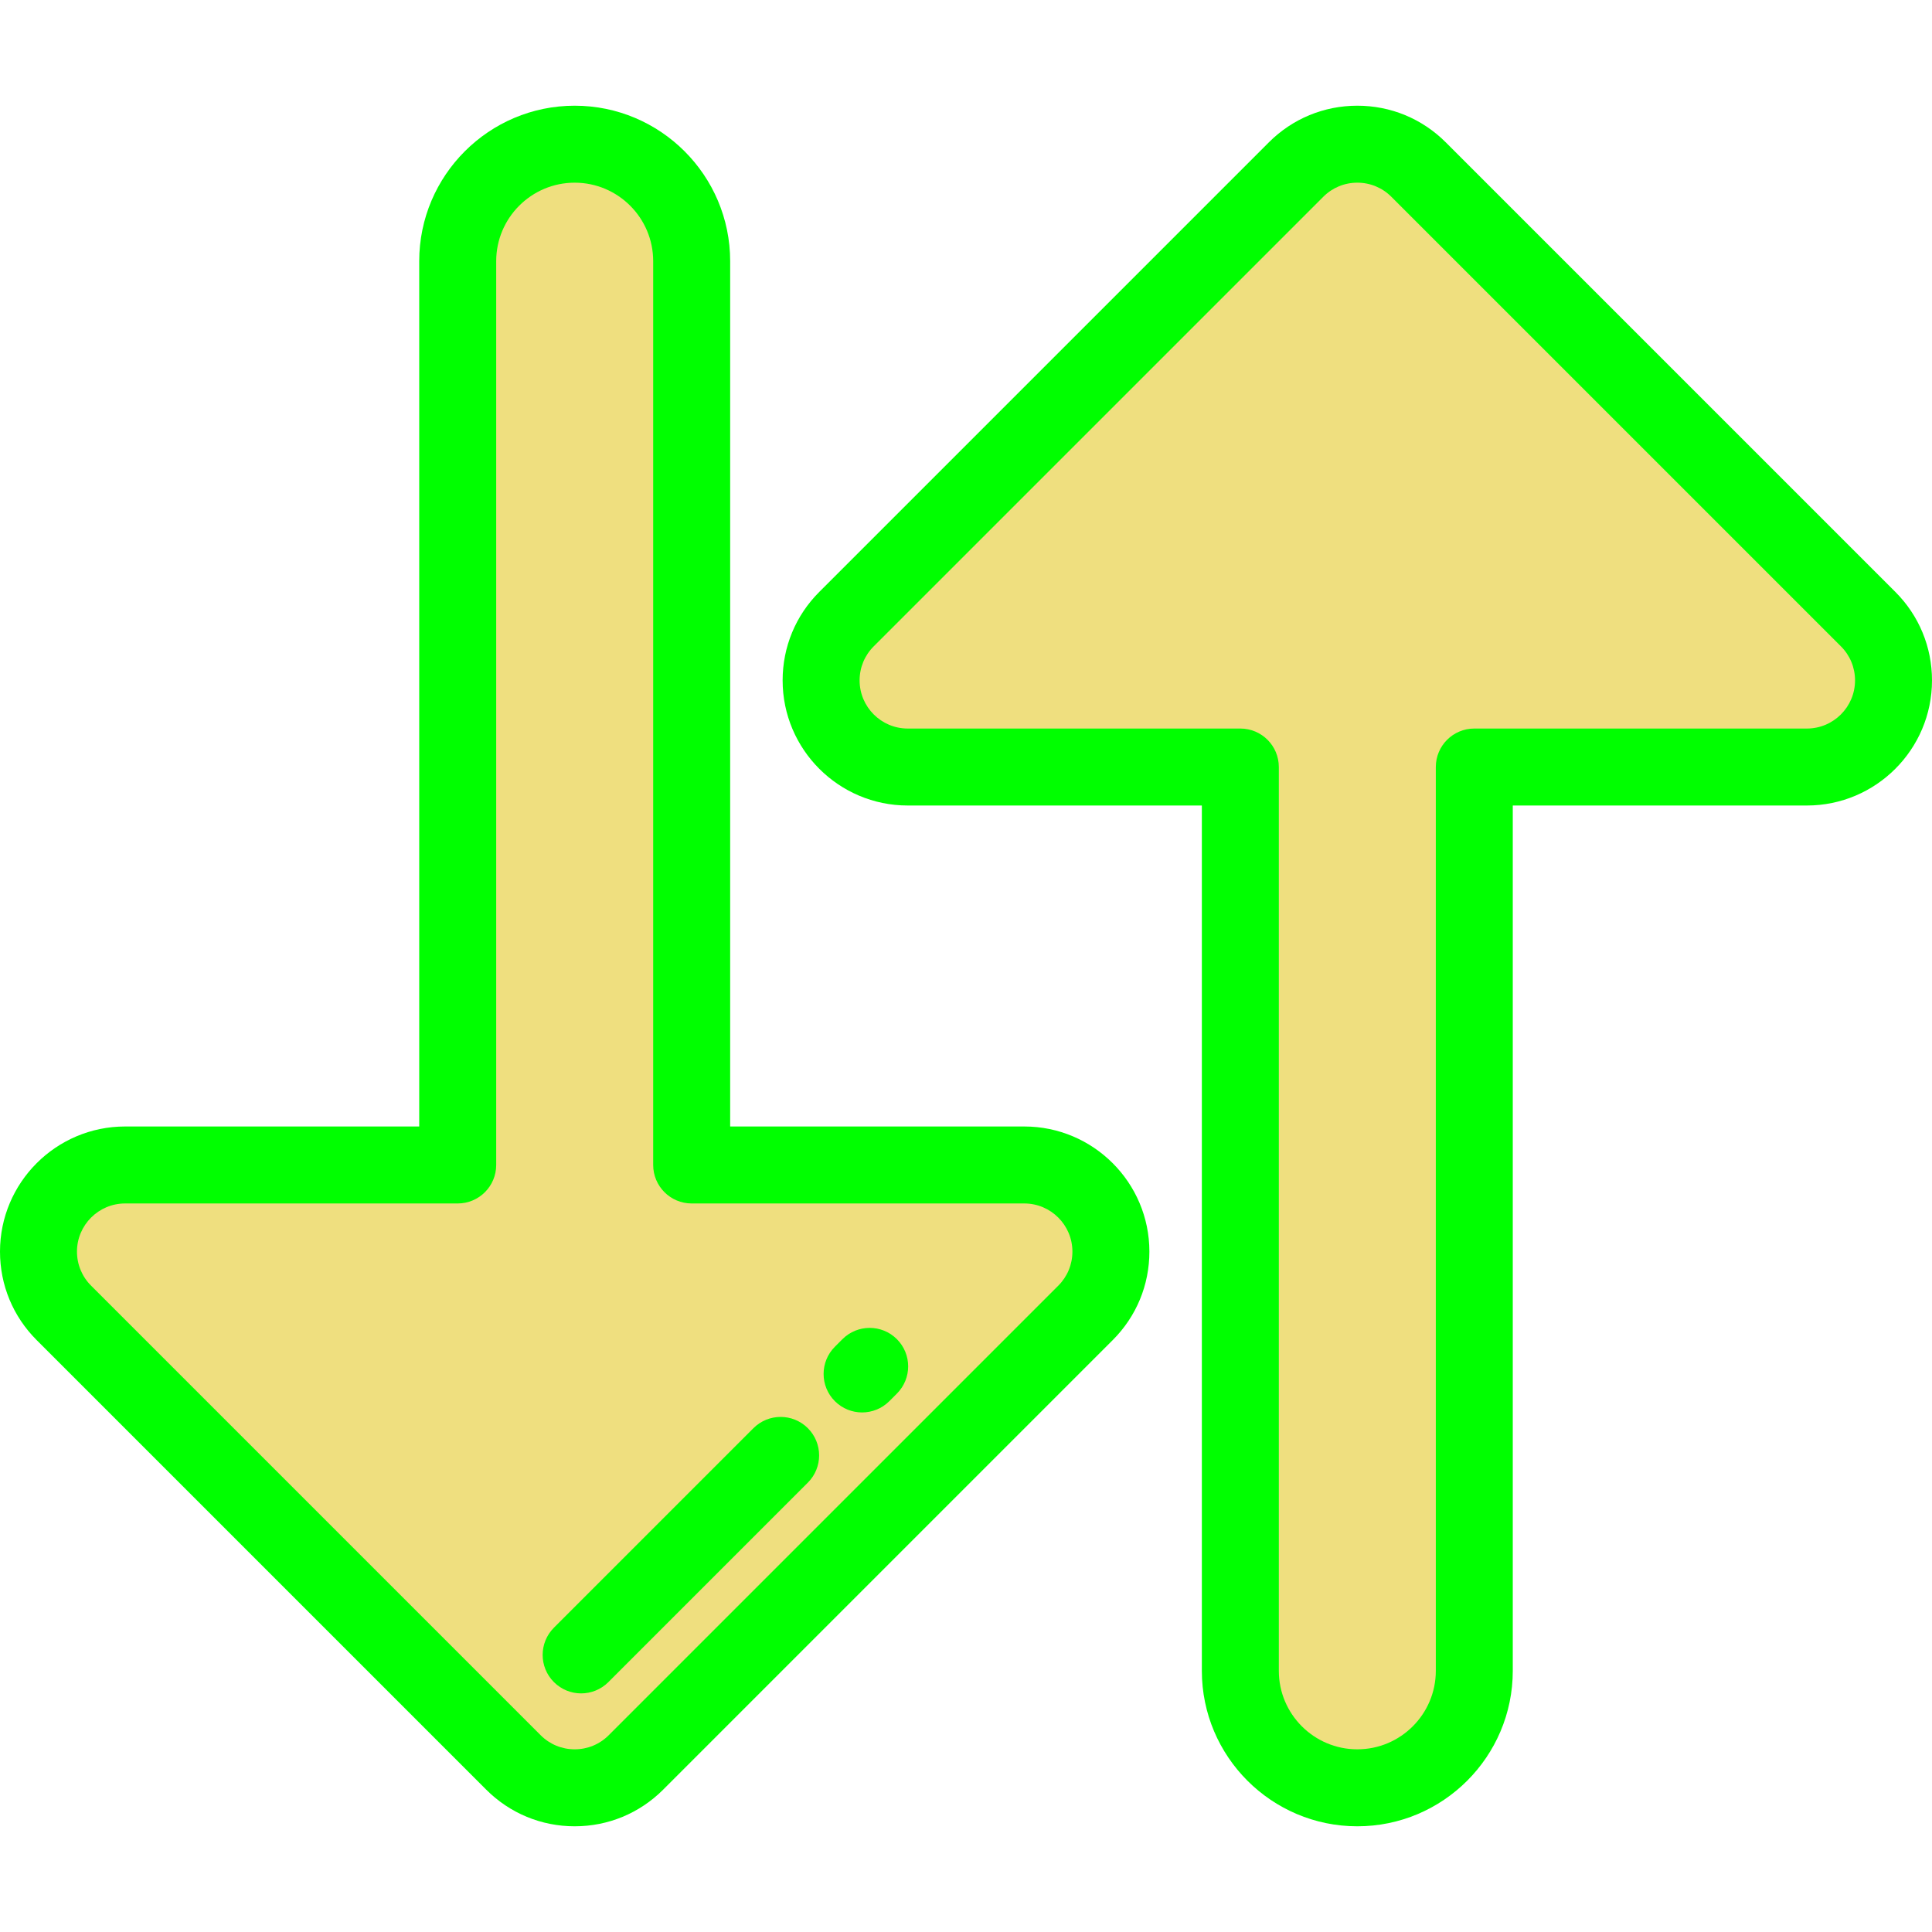
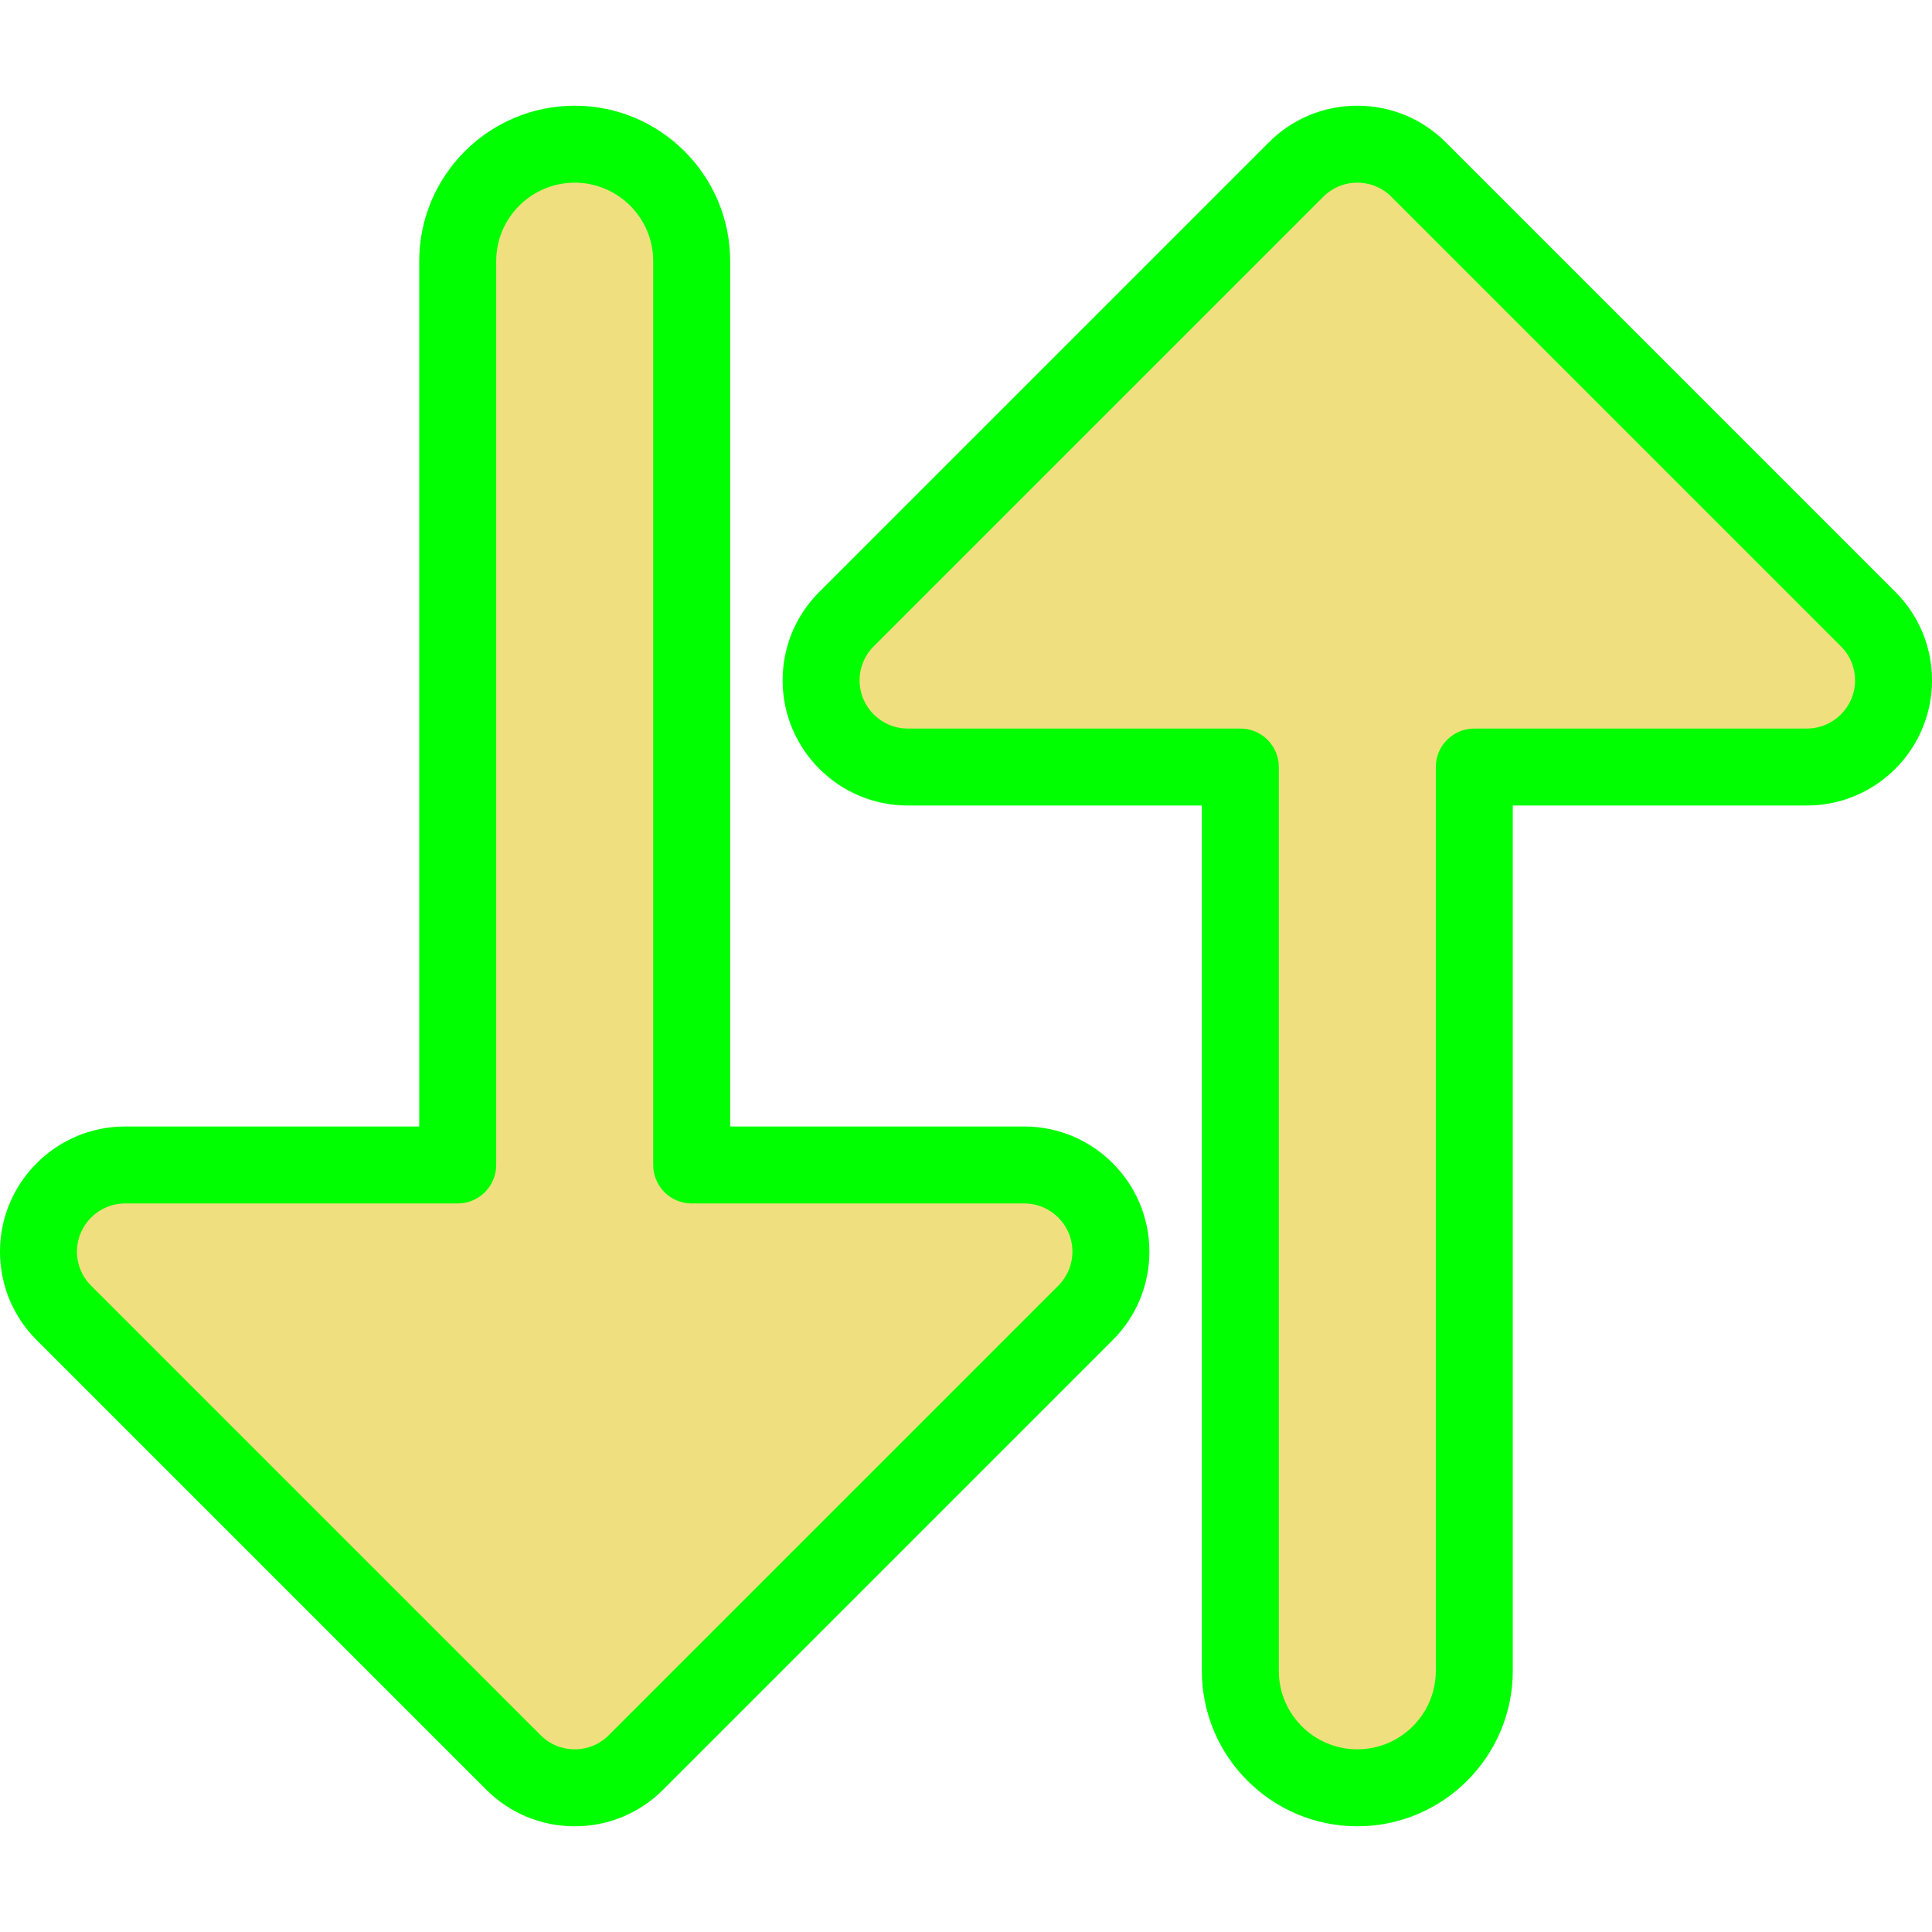
<svg xmlns="http://www.w3.org/2000/svg" height="800px" width="800px" version="1.1" id="Layer_1" viewBox="0 0 511.998 511.998">
  <g>
-     <path style="fill: rgb(239, 223, 127);" d="M271.44,308.729H183.3V69.214c0-17.121-13.88-31.001-31.001-31.001s-31.001,13.88-31.001,31.001     v239.515H33.157c-12.679,0-22.957,10.279-22.957,22.957c0,6.089,2.418,11.928,6.724,16.233l119.141,119.142     c4.483,4.483,10.358,6.724,16.233,6.724c5.875,0,11.751-2.242,16.233-6.724l119.142-119.142c4.305-4.305,6.724-10.144,6.724-16.233     C294.397,319.008,284.119,308.729,271.44,308.729z">
- 	</path>
-     <path style="fill: rgb(0, 255, 0);" d="M152.298,483.985c-8.857,0-17.183-3.449-23.445-9.711L9.711,355.132     C3.449,348.87,0,340.543,0,331.686c0-18.283,14.873-33.157,33.157-33.157h77.941V69.214c0-22.718,18.482-41.201,41.201-41.201     s41.201,18.483,41.201,41.201V298.53h77.941c18.283,0,33.157,14.874,33.157,33.157c0,8.856-3.448,17.182-9.711,23.445     L175.745,474.274C169.481,480.535,161.155,483.985,152.298,483.985z M33.157,318.928c-7.035,0-12.758,5.724-12.758,12.758     c0,3.409,1.327,6.612,3.737,9.022l119.141,119.141c2.409,2.41,5.614,3.737,9.021,3.737c3.409,0,6.612-1.327,9.022-3.737     l119.141-119.141c2.409-2.409,3.737-5.615,3.737-9.022c0-7.034-5.723-12.758-12.758-12.758H183.3     c-5.632,0-10.199-4.567-10.199-10.199V69.214c0-11.471-9.331-20.802-20.802-20.802c-11.47,0-20.802,9.331-20.802,20.802v239.515     c0,5.632-4.567,10.199-10.199,10.199H33.157z">
- 	</path>
-     <path style="fill: rgb(0, 255, 0);" d="M228.462,374.31c-2.611,0-5.22-0.996-7.212-2.987c-3.983-3.983-3.983-10.441,0-14.425l2.008-2.008     c3.984-3.982,10.44-3.982,14.425,0c3.983,3.983,3.983,10.441,0,14.425l-2.008,2.008C233.682,373.313,231.073,374.31,228.462,374.31     z">
- 	   </path>
-     <path style="fill: rgb(0, 255, 0);" d="M154.008,448.764c-2.611,0-5.22-0.996-7.212-2.987c-3.983-3.983-3.983-10.441,0-14.425     l52.867-52.867c3.984-3.982,10.44-3.982,14.425,0c3.983,3.983,3.983,10.441,0,14.425l-52.867,52.867     C159.228,447.767,156.619,448.764,154.008,448.764z">
- 	   </path>
+     <path style="fill: rgb(239, 223, 127);" d="M271.44,308.729H183.3V69.214c0-17.121-13.88-31.001-31.001-31.001s-31.001,13.88-31.001,31.001   v239.515H33.157c-12.679,0-22.957,10.279-22.957,22.957c0,6.089,2.418,11.928,6.724,16.233l119.141,119.142   c4.483,4.483,10.358,6.724,16.233,6.724c5.875,0,11.751-2.242,16.233-6.724l119.142-119.142c4.305-4.305,6.724-10.144,6.724-16.233   C294.397,319.008,284.119,308.729,271.44,308.729z">
+ 		</path>
+     <path style="fill: rgb(239, 223, 127);" d="M240.56,203.269H328.7v239.515c0,17.121,13.88,31.001,31.001,31.001   c17.121,0,31.001-13.88,31.001-31.001V203.269h88.139c12.679,0,22.957-10.279,22.957-22.957c0-6.089-2.418-11.928-6.724-16.233   L375.935,44.937c-4.483-4.483-10.358-6.724-16.233-6.724s-11.75,2.242-16.233,6.724L224.326,164.078   c-4.305,4.305-6.724,10.144-6.724,16.233C217.603,192.99,227.881,203.269,240.56,203.269z">
+ 		</path>
  </g>
  <g>
-     <path style="fill: rgb(239, 223, 127);" d="M240.56,203.269H328.7v239.515c0,17.121,13.88,31.001,31.001,31.001     c17.121,0,31.001-13.88,31.001-31.001V203.269h88.139c12.679,0,22.957-10.279,22.957-22.957c0-6.089-2.418-11.928-6.724-16.233     L375.935,44.937c-4.483-4.483-10.358-6.724-16.233-6.724s-11.75,2.242-16.233,6.724L224.326,164.078     c-4.305,4.305-6.724,10.144-6.724,16.233C217.603,192.99,227.881,203.269,240.56,203.269z">
- 	   </path>
-     <path style="fill: rgb(0, 255, 0);" d="M359.702,483.985c-22.718,0-41.201-18.483-41.201-41.201V213.468H240.56     c-18.283,0-33.157-14.873-33.157-33.157c0-8.856,3.448-17.182,9.711-23.445L336.255,37.724c6.263-6.262,14.59-9.711,23.446-9.711     s17.183,3.449,23.445,9.711l119.141,119.141c6.262,6.263,9.711,14.59,9.711,23.446c0,18.283-14.874,33.157-33.157,33.157H400.9     v229.316C400.902,465.502,382.42,483.985,359.702,483.985z M359.702,48.412c-3.409,0-6.612,1.327-9.022,3.737L231.539,171.29     c-2.409,2.409-3.737,5.615-3.737,9.022c0,7.034,5.723,12.758,12.758,12.758h88.141c5.632,0,10.199,4.567,10.199,10.199v239.515     c0,11.471,9.331,20.802,20.802,20.802c11.47,0,20.802-9.331,20.802-20.802V203.269c0-5.632,4.567-10.199,10.199-10.199h88.141     c7.034,0,12.758-5.723,12.758-12.758c0-3.409-1.327-6.612-3.737-9.022L368.723,52.149C366.314,49.738,363.11,48.412,359.702,48.412z">
- 	   </path>
+     <path style="fill: rgb(0, 255, 0);" d="M152.298,483.985c-8.857,0-17.183-3.449-23.445-9.711L9.711,355.132    C3.449,348.87,0,340.543,0,331.686c0-18.283,14.873-33.157,33.157-33.157h77.941V69.214c0-22.718,18.482-41.201,41.201-41.201    s41.201,18.483,41.201,41.201V298.53h77.941c18.283,0,33.157,14.874,33.157,33.157c0,8.856-3.448,17.182-9.711,23.445    L175.745,474.274C169.481,480.535,161.155,483.985,152.298,483.985z M33.157,318.928c-7.035,0-12.758,5.724-12.758,12.758    c0,3.409,1.327,6.612,3.737,9.022l119.141,119.141c2.409,2.41,5.614,3.737,9.021,3.737c3.409,0,6.612-1.327,9.022-3.737    l119.141-119.141c2.409-2.409,3.737-5.615,3.737-9.022c0-7.034-5.723-12.758-12.758-12.758H183.3    c-5.632,0-10.199-4.567-10.199-10.199V69.214c0-11.471-9.331-20.802-20.802-20.802c-11.47,0-20.802,9.331-20.802,20.802v239.515    c0,5.632-4.567,10.199-10.199,10.199H33.157z">
+ 		</path>
+     <path style="fill: rgb(0, 255, 0);" d="M359.702,483.985c-22.718,0-41.201-18.483-41.201-41.201V213.468H240.56    c-18.283,0-33.157-14.873-33.157-33.157c0-8.856,3.448-17.182,9.711-23.445L336.255,37.724c6.263-6.262,14.59-9.711,23.446-9.711    s17.183,3.449,23.445,9.711l119.141,119.141c6.262,6.263,9.711,14.59,9.711,23.446c0,18.283-14.874,33.157-33.157,33.157H400.9    v229.316C400.902,465.502,382.42,483.985,359.702,483.985z M359.702,48.412c-3.409,0-6.612,1.327-9.022,3.737L231.539,171.29    c-2.409,2.409-3.737,5.615-3.737,9.022c0,7.034,5.723,12.758,12.758,12.758h88.141c5.632,0,10.199,4.567,10.199,10.199v239.515    c0,11.471,9.331,20.802,20.802,20.802c11.47,0,20.802-9.331,20.802-20.802V203.269c0-5.632,4.567-10.199,10.199-10.199h88.141    c7.034,0,12.758-5.723,12.758-12.758c0-3.409-1.327-6.612-3.737-9.022L368.723,52.149C366.314,49.738,363.11,48.412,359.702,48.412z">
+ 		</path>
  </g>
</svg>
